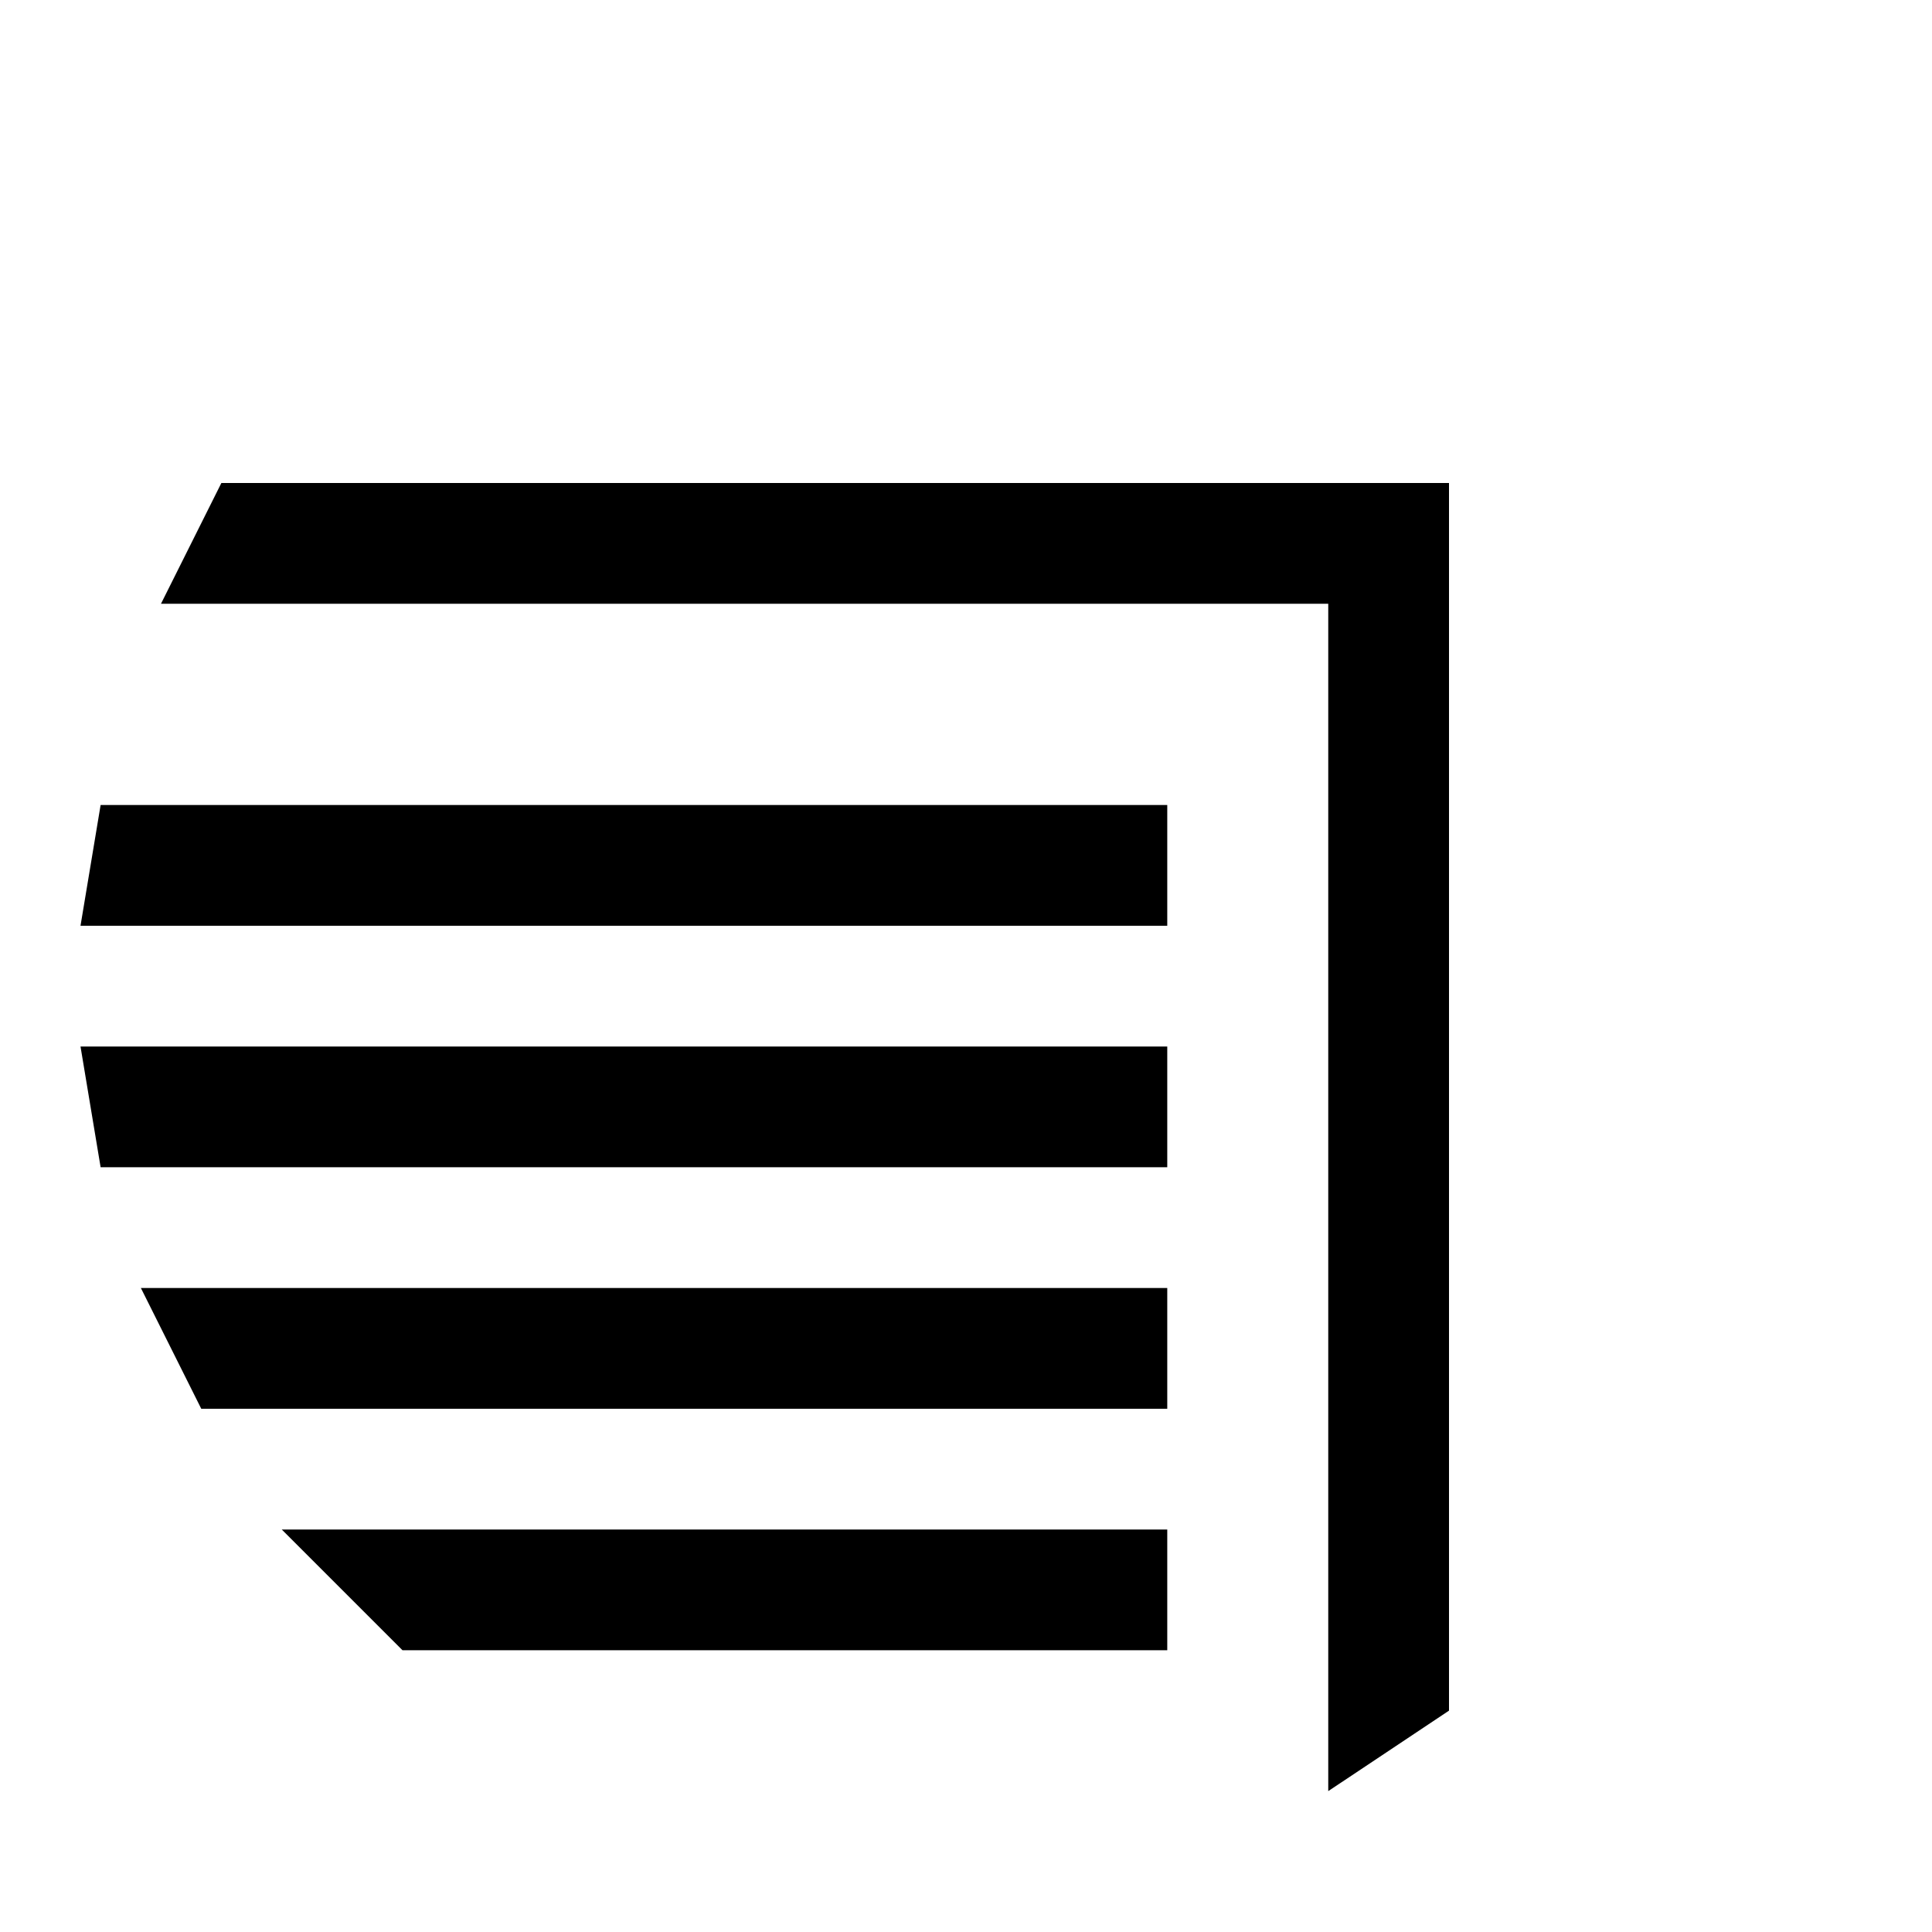
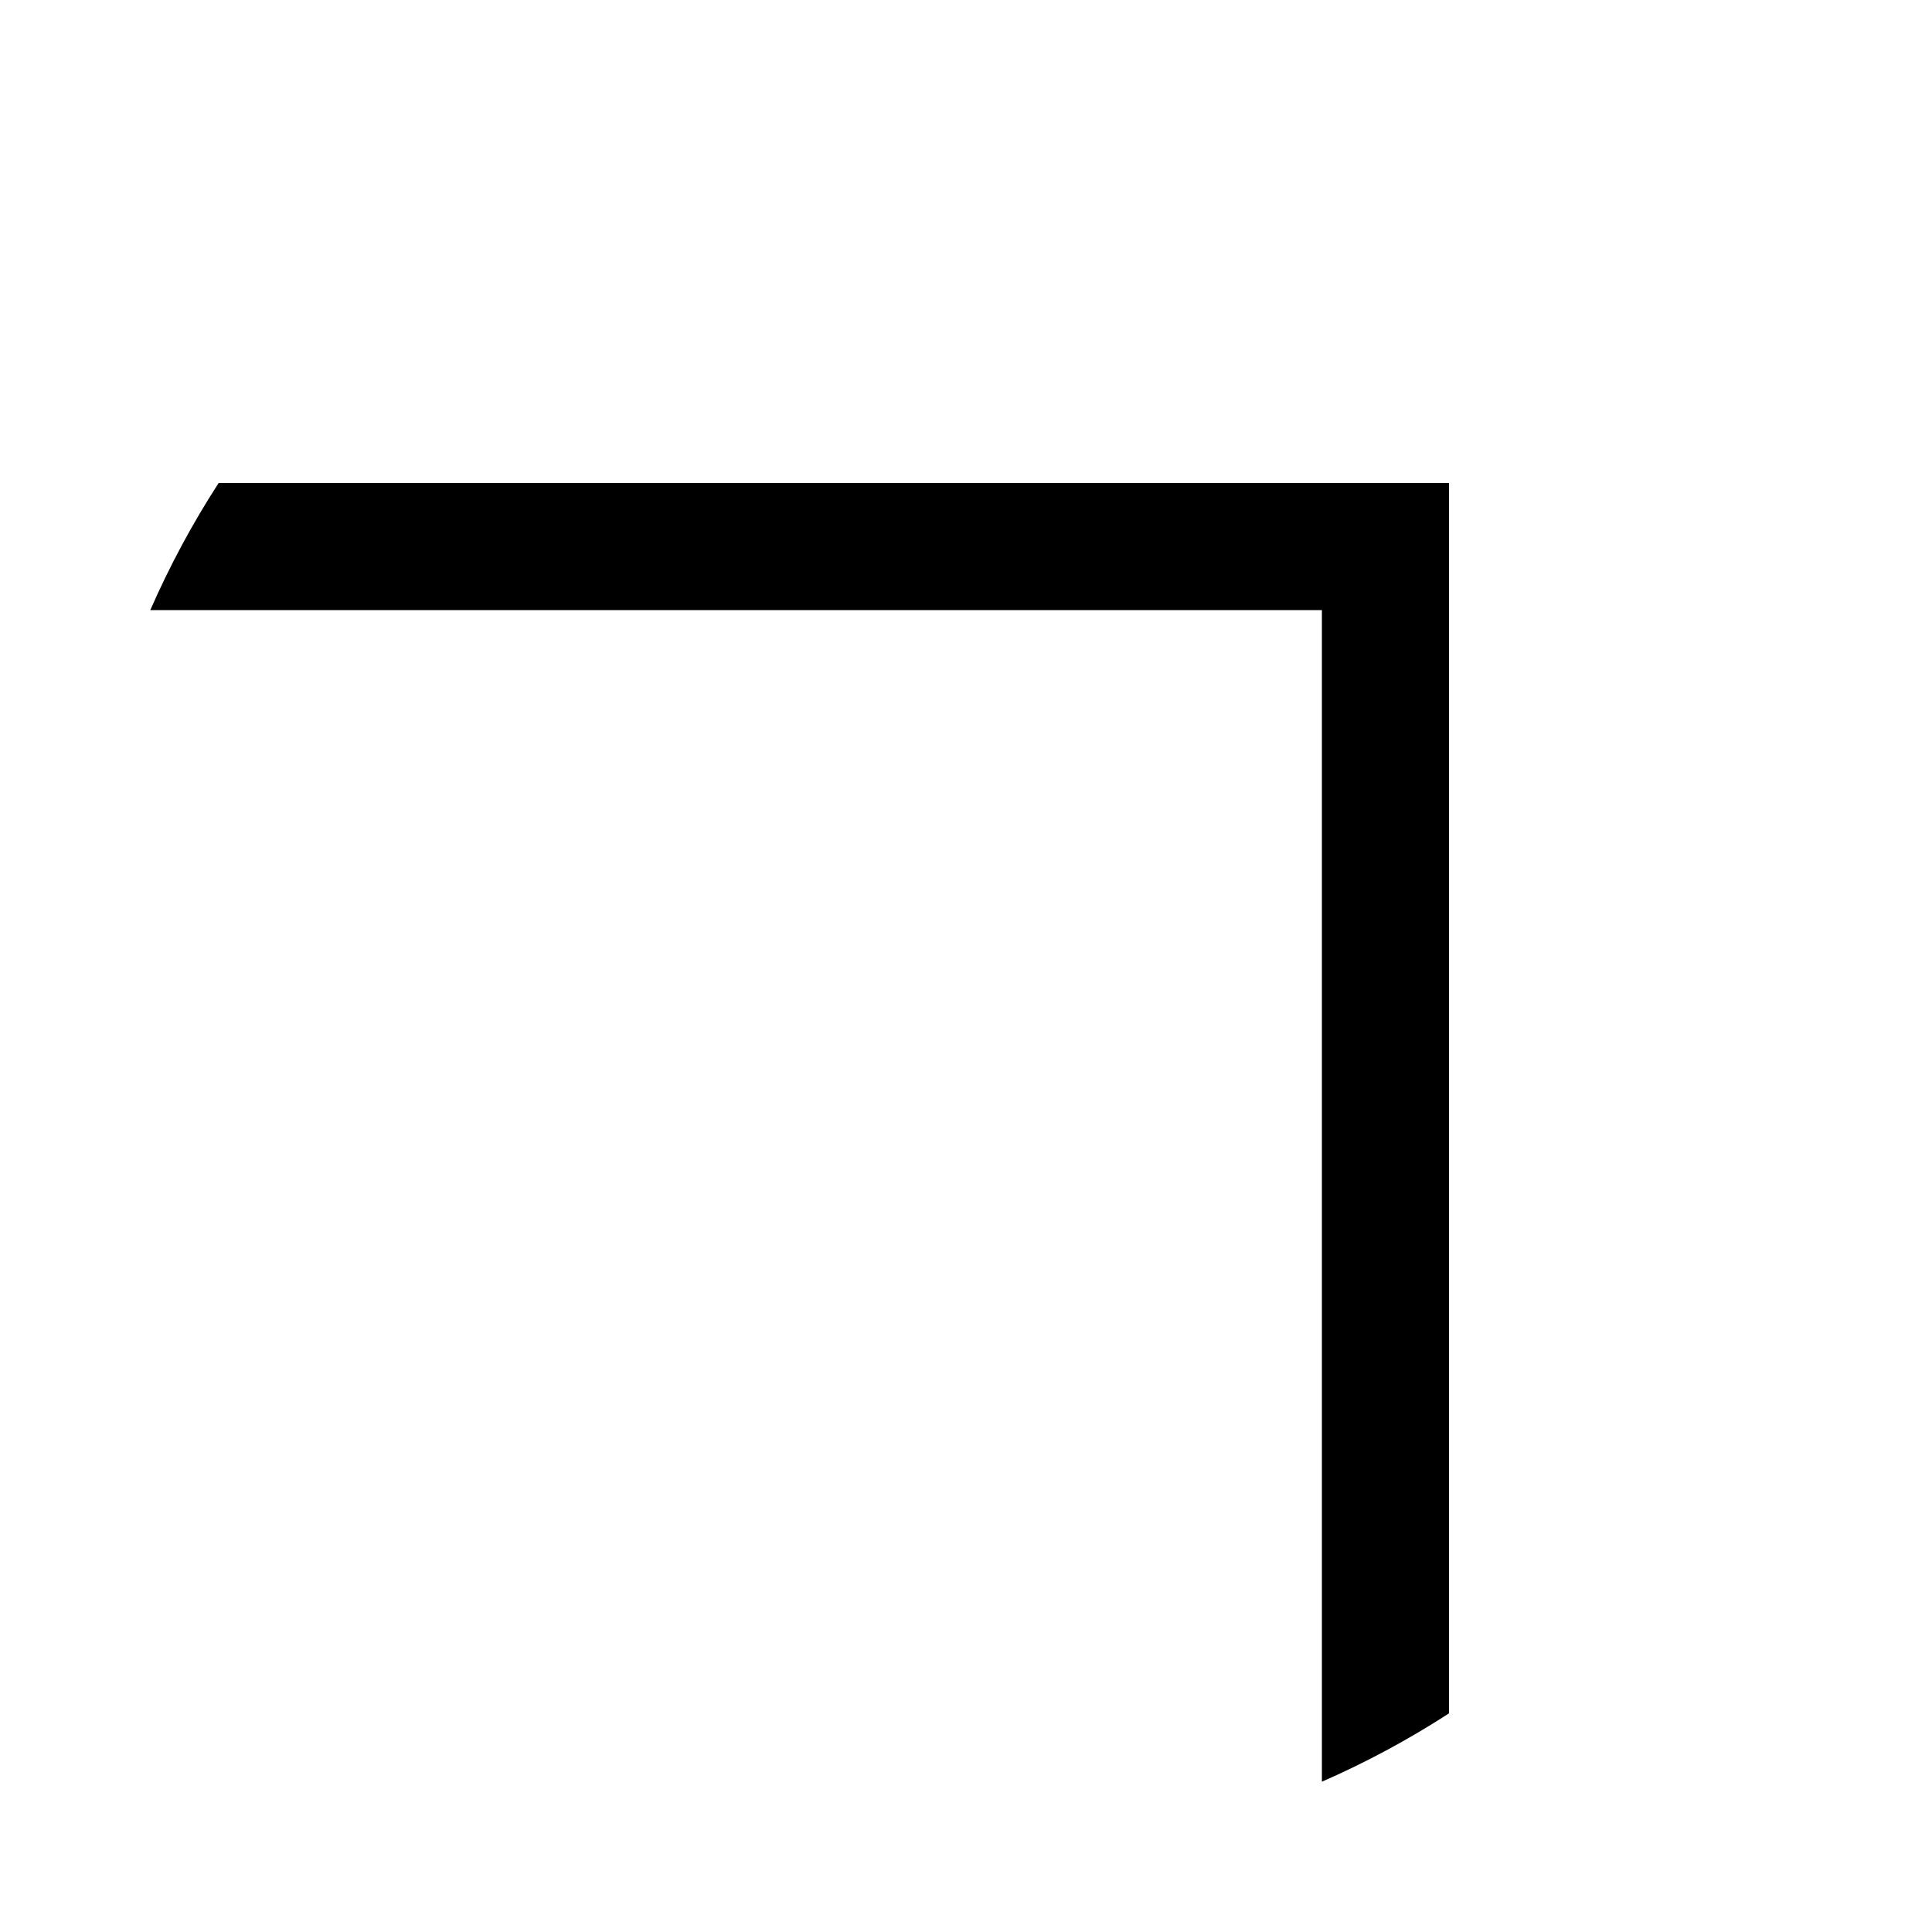
<svg xmlns="http://www.w3.org/2000/svg" version="1.1" baseProfile="full" width="76" height="76" viewBox="0 0 76.00 76.00" enable-background="new 0 0 76.00 76.00" xml:space="preserve">
-   <path fill="#000000" fill-opacity="1" stroke-width="0.2" stroke-linejoin="round" d="M 8.708,19L 57,19L 57,67.292L 52.25,70.458L 52.25,23.75L 6.333,23.75L 8.708,19 Z M 45.917,31.667L 45.917,36.417L 3.167,36.417L 3.958,31.667L 45.917,31.667 Z M 45.917,41.167L 45.917,45.917L 3.958,45.917L 3.167,41.167L 45.917,41.167 Z M 7.917,55.417L 5.542,50.667L 45.917,50.667L 45.917,55.417L 7.917,55.417 Z M 45.917,60.167L 45.917,64.917L 15.833,64.917L 11.083,60.167L 45.917,60.167 Z " />
+   <path fill="#000000" fill-opacity="1" stroke-width="0.2" stroke-linejoin="round" d="M 57,19L 8.601,19C 7.576,20.583 6.675,22.255 5.912,24L 52,24L 52,70.088C 53.745,69.325 55.417,68.424 57,67.399L 57,19 Z " />
</svg>
